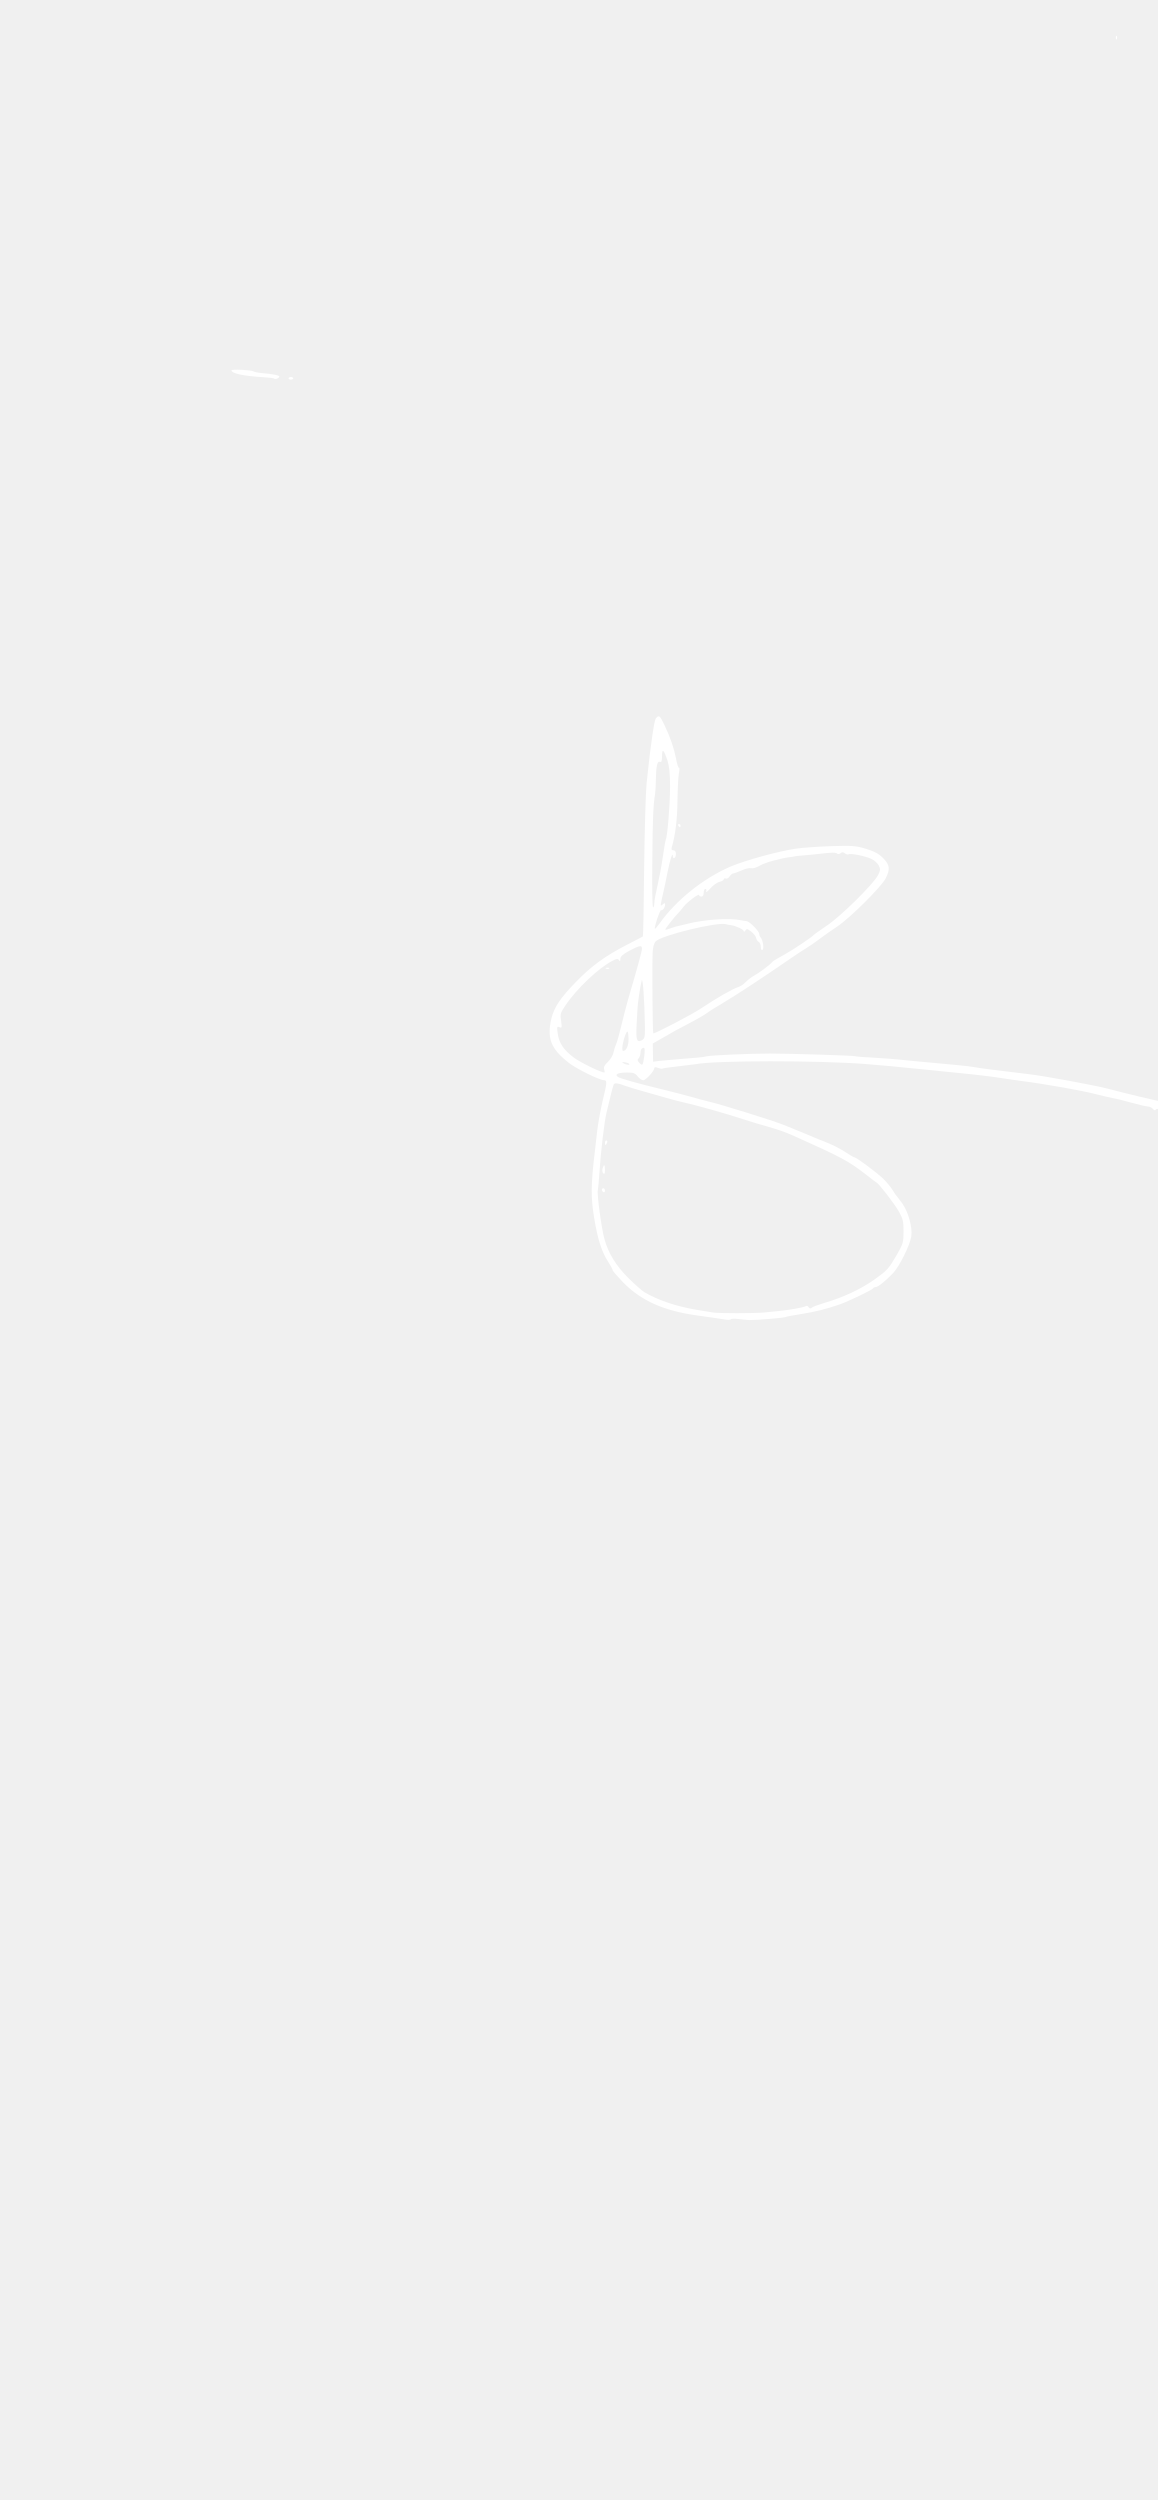
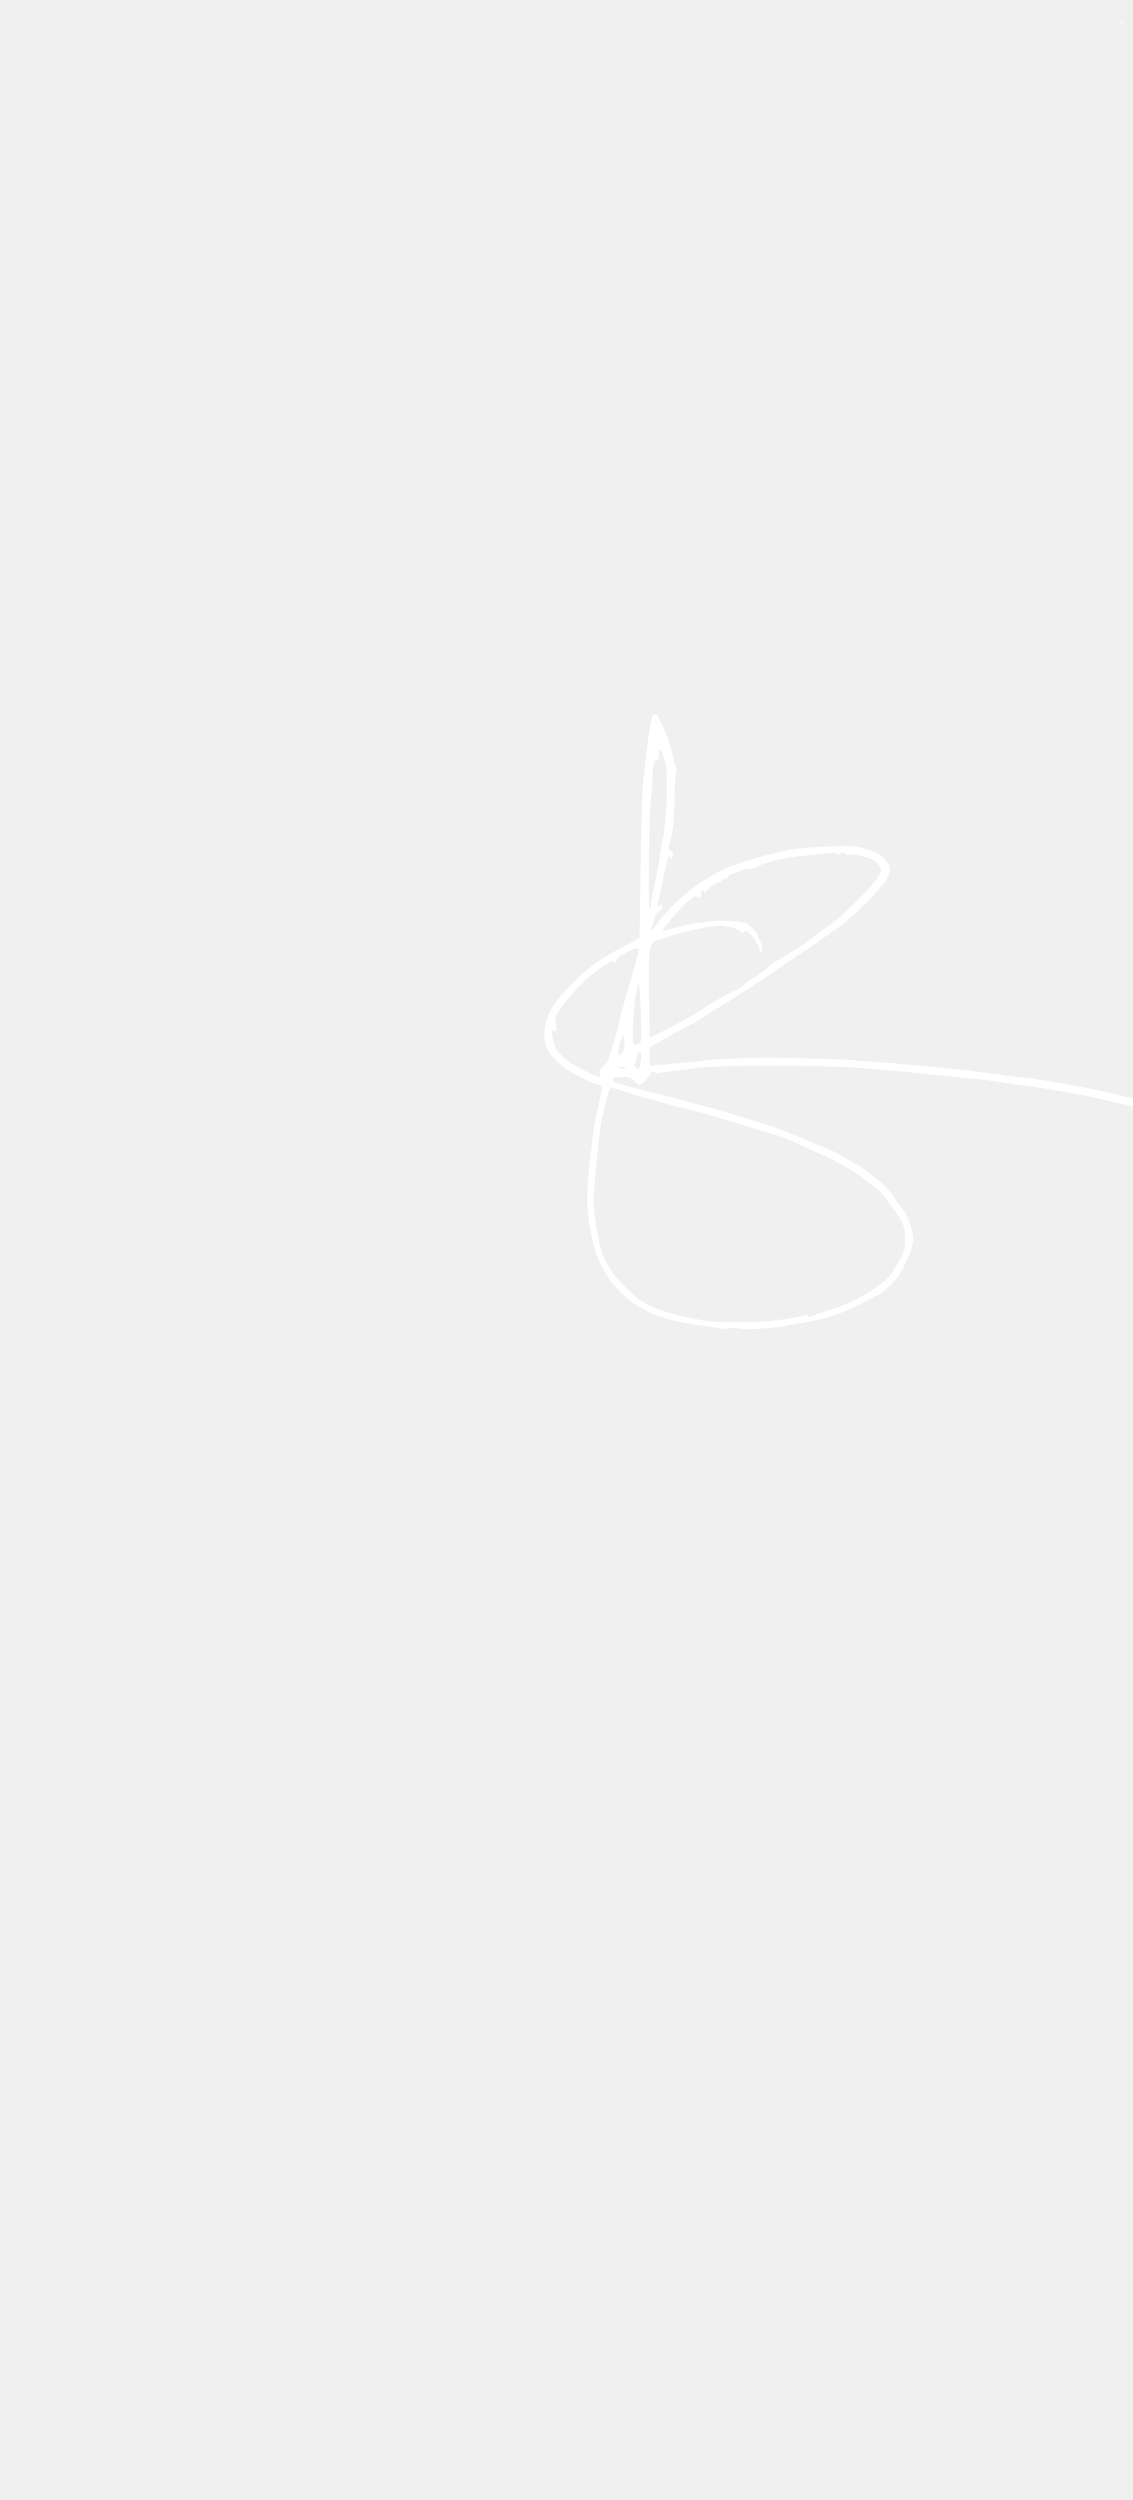
- <svg xmlns="http://www.w3.org/2000/svg" viewBox="-150 350 750 1620" preserveAspectRatio="xMidYMid meet">
+ <svg xmlns="http://www.w3.org/2000/svg" viewBox="-140 360 720 1590" preserveAspectRatio="xMidYMid meet">
  <g transform="translate(0,1874) scale(0.1,-0.1)" fill="#ffffff" stroke="none">
    <path d="M5731 14994 c0 -11 3 -14 6 -6 3 7 2 16 -1 19 -3 4 -6 -2 -5 -13z" />
-     <path d="M0 12840 c0 -20 81 -37 203 -44 37 -2 70 -6 73 -9 8 -8 34 3 34 13 0 8 -44 17 -120 23 -20 2 -40 6 -46 10 -16 10 -144 16 -144 7z" />
-     <path d="M370 12788 c0 -4 7 -8 15 -8 8 0 15 4 15 8 0 5 -7 9 -15 9 -8 0 -15 -4 -15 -9z" />
    <path d="M2750 10585 c-11 -14 -34 -169 -60 -420 -6 -60 -13 -308 -16 -549 -2 -242 -6 -441 -8 -444 -3 -2 -50 -27 -105 -55 -140 -72 -229 -137 -328 -239 -102 -105 -142 -164 -160 -238 -30 -129 -4 -196 114 -288 48 -38 199 -112 228 -112 20 0 19 -15 -10 -134 -13 -56 -29 -142 -35 -192 -6 -49 -12 -105 -14 -124 -27 -222 -28 -305 -7 -435 23 -144 50 -228 93 -293 15 -24 28 -47 28 -53 0 -5 31 -40 68 -79 118 -120 265 -185 485 -215 67 -9 141 -20 165 -24 23 -5 45 -5 47 0 3 4 24 5 48 2 23 -3 56 -6 72 -7 46 -1 226 14 236 20 5 3 50 11 101 19 92 15 162 32 248 62 60 21 214 95 218 105 2 4 10 8 17 8 15 0 63 39 112 90 41 43 109 180 118 237 9 57 -18 157 -57 213 -18 25 -35 47 -38 50 -3 3 -16 21 -27 40 -12 19 -39 52 -60 72 -42 40 -173 138 -185 138 -5 0 -32 16 -61 35 -28 19 -81 46 -117 60 -36 14 -103 42 -150 62 -47 19 -105 43 -130 53 -63 26 -413 135 -480 150 -30 7 -86 22 -124 33 -38 11 -112 30 -165 43 -185 45 -296 76 -309 87 -20 16 4 27 62 27 40 0 52 -4 68 -25 11 -14 27 -25 36 -25 17 0 72 60 72 79 0 7 8 7 24 1 13 -5 26 -7 28 -5 2 3 48 9 101 15 53 6 104 13 114 14 128 25 797 25 1103 1 134 -11 202 -17 325 -30 77 -8 190 -19 250 -25 178 -18 227 -24 365 -45 19 -3 51 -7 70 -10 151 -19 398 -63 480 -85 41 -10 90 -22 108 -25 19 -3 73 -16 122 -30 49 -14 98 -25 108 -25 11 0 25 -7 32 -15 9 -11 15 -12 20 -5 8 13 66 0 185 -42 44 -16 85 -30 90 -32 6 -2 21 -7 35 -13 14 -6 43 -16 65 -23 22 -7 49 -16 60 -20 11 -4 45 -15 75 -24 30 -10 64 -22 75 -27 20 -9 183 -69 260 -96 22 -7 49 -17 60 -22 11 -5 36 -14 55 -21 36 -13 77 -30 145 -60 64 -28 218 -87 247 -94 37 -8 175 -76 225 -110 38 -25 63 -28 63 -7 0 31 -91 89 -220 140 -47 18 -98 39 -115 46 -16 7 -59 25 -95 40 -36 14 -80 33 -99 42 -42 19 -224 86 -431 159 -85 30 -171 61 -190 69 -145 57 -378 133 -445 145 -46 8 -223 50 -355 85 -84 22 -414 83 -510 94 -243 29 -327 40 -350 45 -14 3 -74 11 -135 16 -265 24 -342 32 -370 35 -16 2 -84 7 -150 11 -66 3 -123 8 -126 10 -7 4 -416 17 -549 17 -132 0 -384 -11 -411 -18 -26 -6 -55 -9 -189 -19 -47 -4 -101 -9 -121 -11 l-37 -5 -1 59 -1 59 58 33 c83 48 88 51 187 103 50 26 97 54 105 61 8 7 56 37 105 66 78 46 254 161 435 286 30 21 75 51 100 66 25 15 65 43 90 62 25 19 77 56 115 81 85 57 285 256 314 312 31 60 27 88 -17 132 -28 28 -56 43 -111 60 -67 20 -90 21 -225 17 -83 -3 -185 -10 -227 -16 -115 -17 -323 -74 -422 -115 -178 -76 -358 -220 -466 -374 -13 -18 -25 -32 -27 -30 -7 7 32 123 40 120 10 -4 26 18 26 37 0 11 -3 11 -16 0 -17 -14 -17 -15 6 86 5 22 17 78 26 125 16 80 33 132 34 103 0 -25 20 -13 20 12 0 16 -6 25 -16 25 -12 0 -15 6 -10 23 22 75 35 179 36 297 1 74 5 154 9 177 5 23 5 40 1 38 -4 -3 -13 23 -19 58 -14 70 -36 136 -76 220 -29 61 -35 66 -55 42z m75 -272 c12 -38 17 -87 17 -170 0 -111 -17 -328 -28 -344 -2 -4 -11 -54 -19 -112 -8 -57 -24 -141 -35 -188 -11 -46 -20 -96 -20 -111 0 -16 -4 -28 -8 -28 -5 0 -7 134 -5 298 2 279 6 365 18 437 2 17 5 57 5 90 1 88 9 125 26 118 11 -4 14 5 14 38 0 52 11 43 35 -28z m1101 -605 c4 -4 13 -3 21 3 9 9 17 8 28 -1 8 -6 18 -9 24 -6 13 8 109 -11 148 -30 18 -8 39 -27 47 -42 12 -24 12 -31 -5 -64 -30 -58 -244 -269 -334 -328 -44 -30 -82 -57 -85 -61 -8 -11 -130 -93 -179 -120 -69 -38 -83 -47 -90 -56 -10 -14 -84 -69 -116 -86 -16 -9 -41 -28 -54 -42 -13 -14 -35 -28 -49 -32 -28 -7 -145 -74 -232 -133 -60 -41 -311 -172 -317 -166 -4 4 -8 426 -4 518 1 37 8 64 19 77 33 39 403 129 457 112 6 -2 20 -5 32 -6 33 -5 83 -28 83 -40 0 -5 5 -3 10 5 8 13 13 12 37 -6 15 -12 30 -30 32 -40 2 -10 9 -23 17 -27 8 -4 14 -19 14 -33 0 -15 4 -23 11 -19 11 7 3 64 -12 80 -5 5 -9 16 -9 23 0 18 -64 82 -82 83 -7 0 -24 3 -38 6 -70 16 -235 5 -345 -23 -33 -8 -67 -17 -75 -18 -8 -2 -26 -8 -40 -13 -14 -6 -27 -9 -29 -7 -3 3 59 83 90 114 8 9 22 25 30 36 21 28 99 87 99 74 0 -5 7 -10 15 -10 9 0 15 9 15 25 0 14 5 25 11 25 6 0 8 -8 5 -17 -4 -10 8 -1 26 19 18 21 45 40 61 44 15 3 27 11 27 16 0 6 6 8 13 5 7 -3 19 4 25 14 7 10 17 19 23 19 5 0 29 9 53 19 23 11 52 18 63 15 11 -3 36 4 57 17 34 20 133 47 196 55 14 1 25 3 25 4 0 1 23 4 50 6 28 2 79 7 115 11 81 10 106 10 116 1z m-1266 -615 c0 -16 -25 -108 -91 -333 -10 -36 -30 -111 -43 -167 -13 -55 -28 -109 -34 -120 -5 -10 -12 -33 -16 -51 -3 -19 -20 -47 -37 -63 -22 -21 -29 -34 -24 -49 3 -11 4 -20 2 -20 -23 0 -154 64 -199 97 -66 50 -96 94 -104 157 -6 42 -5 46 11 40 16 -7 17 -3 11 40 -7 44 -5 52 27 99 72 109 216 245 306 291 28 15 35 15 42 4 6 -9 9 -7 9 8 0 16 15 30 58 53 66 35 82 38 82 14z m19 -500 c1 -74 -1 -83 -20 -94 -32 -17 -39 3 -34 96 3 44 5 94 6 110 2 38 17 141 27 180 7 31 18 -120 21 -292z m-106 -87 c0 -43 -15 -76 -35 -76 -12 0 -3 59 14 103 14 36 20 28 21 -27z m102 -108 c-9 -64 -11 -67 -32 -45 -13 13 -14 20 -5 29 7 7 12 22 12 33 0 23 8 35 23 35 5 0 6 -22 2 -52z m-99 -51 c11 -11 -19 -8 -36 3 -12 8 -10 9 7 7 12 -2 26 -6 29 -10z m-25 -143 c24 -9 82 -26 129 -39 47 -13 110 -31 140 -40 30 -9 73 -20 95 -25 89 -19 294 -77 415 -117 41 -13 104 -33 140 -42 73 -21 116 -36 175 -62 312 -140 351 -161 469 -252 32 -26 61 -47 65 -49 16 -7 120 -142 147 -191 25 -44 29 -63 29 -127 0 -70 -3 -80 -43 -150 -54 -93 -62 -101 -141 -158 -92 -66 -208 -120 -336 -157 -33 -10 -66 -22 -73 -28 -10 -8 -16 -7 -22 2 -4 8 -13 11 -19 7 -13 -8 -107 -25 -171 -31 -25 -3 -70 -7 -100 -10 -66 -6 -294 -6 -330 0 -14 2 -65 11 -115 19 -128 22 -246 63 -330 113 -16 10 -64 52 -105 93 -79 80 -127 157 -153 250 -19 67 -50 294 -43 318 2 9 7 64 11 122 7 115 30 312 44 375 19 84 44 180 48 188 6 11 26 9 74 -9z" />
-     <path d="M2428 8963 c7 -3 16 -2 19 1 4 3 -2 6 -13 5 -11 0 -14 -3 -6 -6z" />
-     <path d="M2420 7835 c0 -8 2 -15 4 -15 2 0 6 7 10 15 3 8 1 15 -4 15 -6 0 -10 -7 -10 -15z" />
-     <path d="M2405 7669 c-4 -12 -2 -26 4 -32 8 -8 11 -2 11 21 0 37 -6 41 -15 11z" />
-     <path d="M2400 7531 c0 -6 5 -13 10 -16 6 -3 10 1 10 9 0 9 -4 16 -10 16 -5 0 -10 -4 -10 -9z" />
-     <path d="M2895 9890 c3 -5 8 -10 11 -10 2 0 4 5 4 10 0 6 -5 10 -11 10 -5 0 -7 -4 -4 -10z" />
  </g>
</svg>
